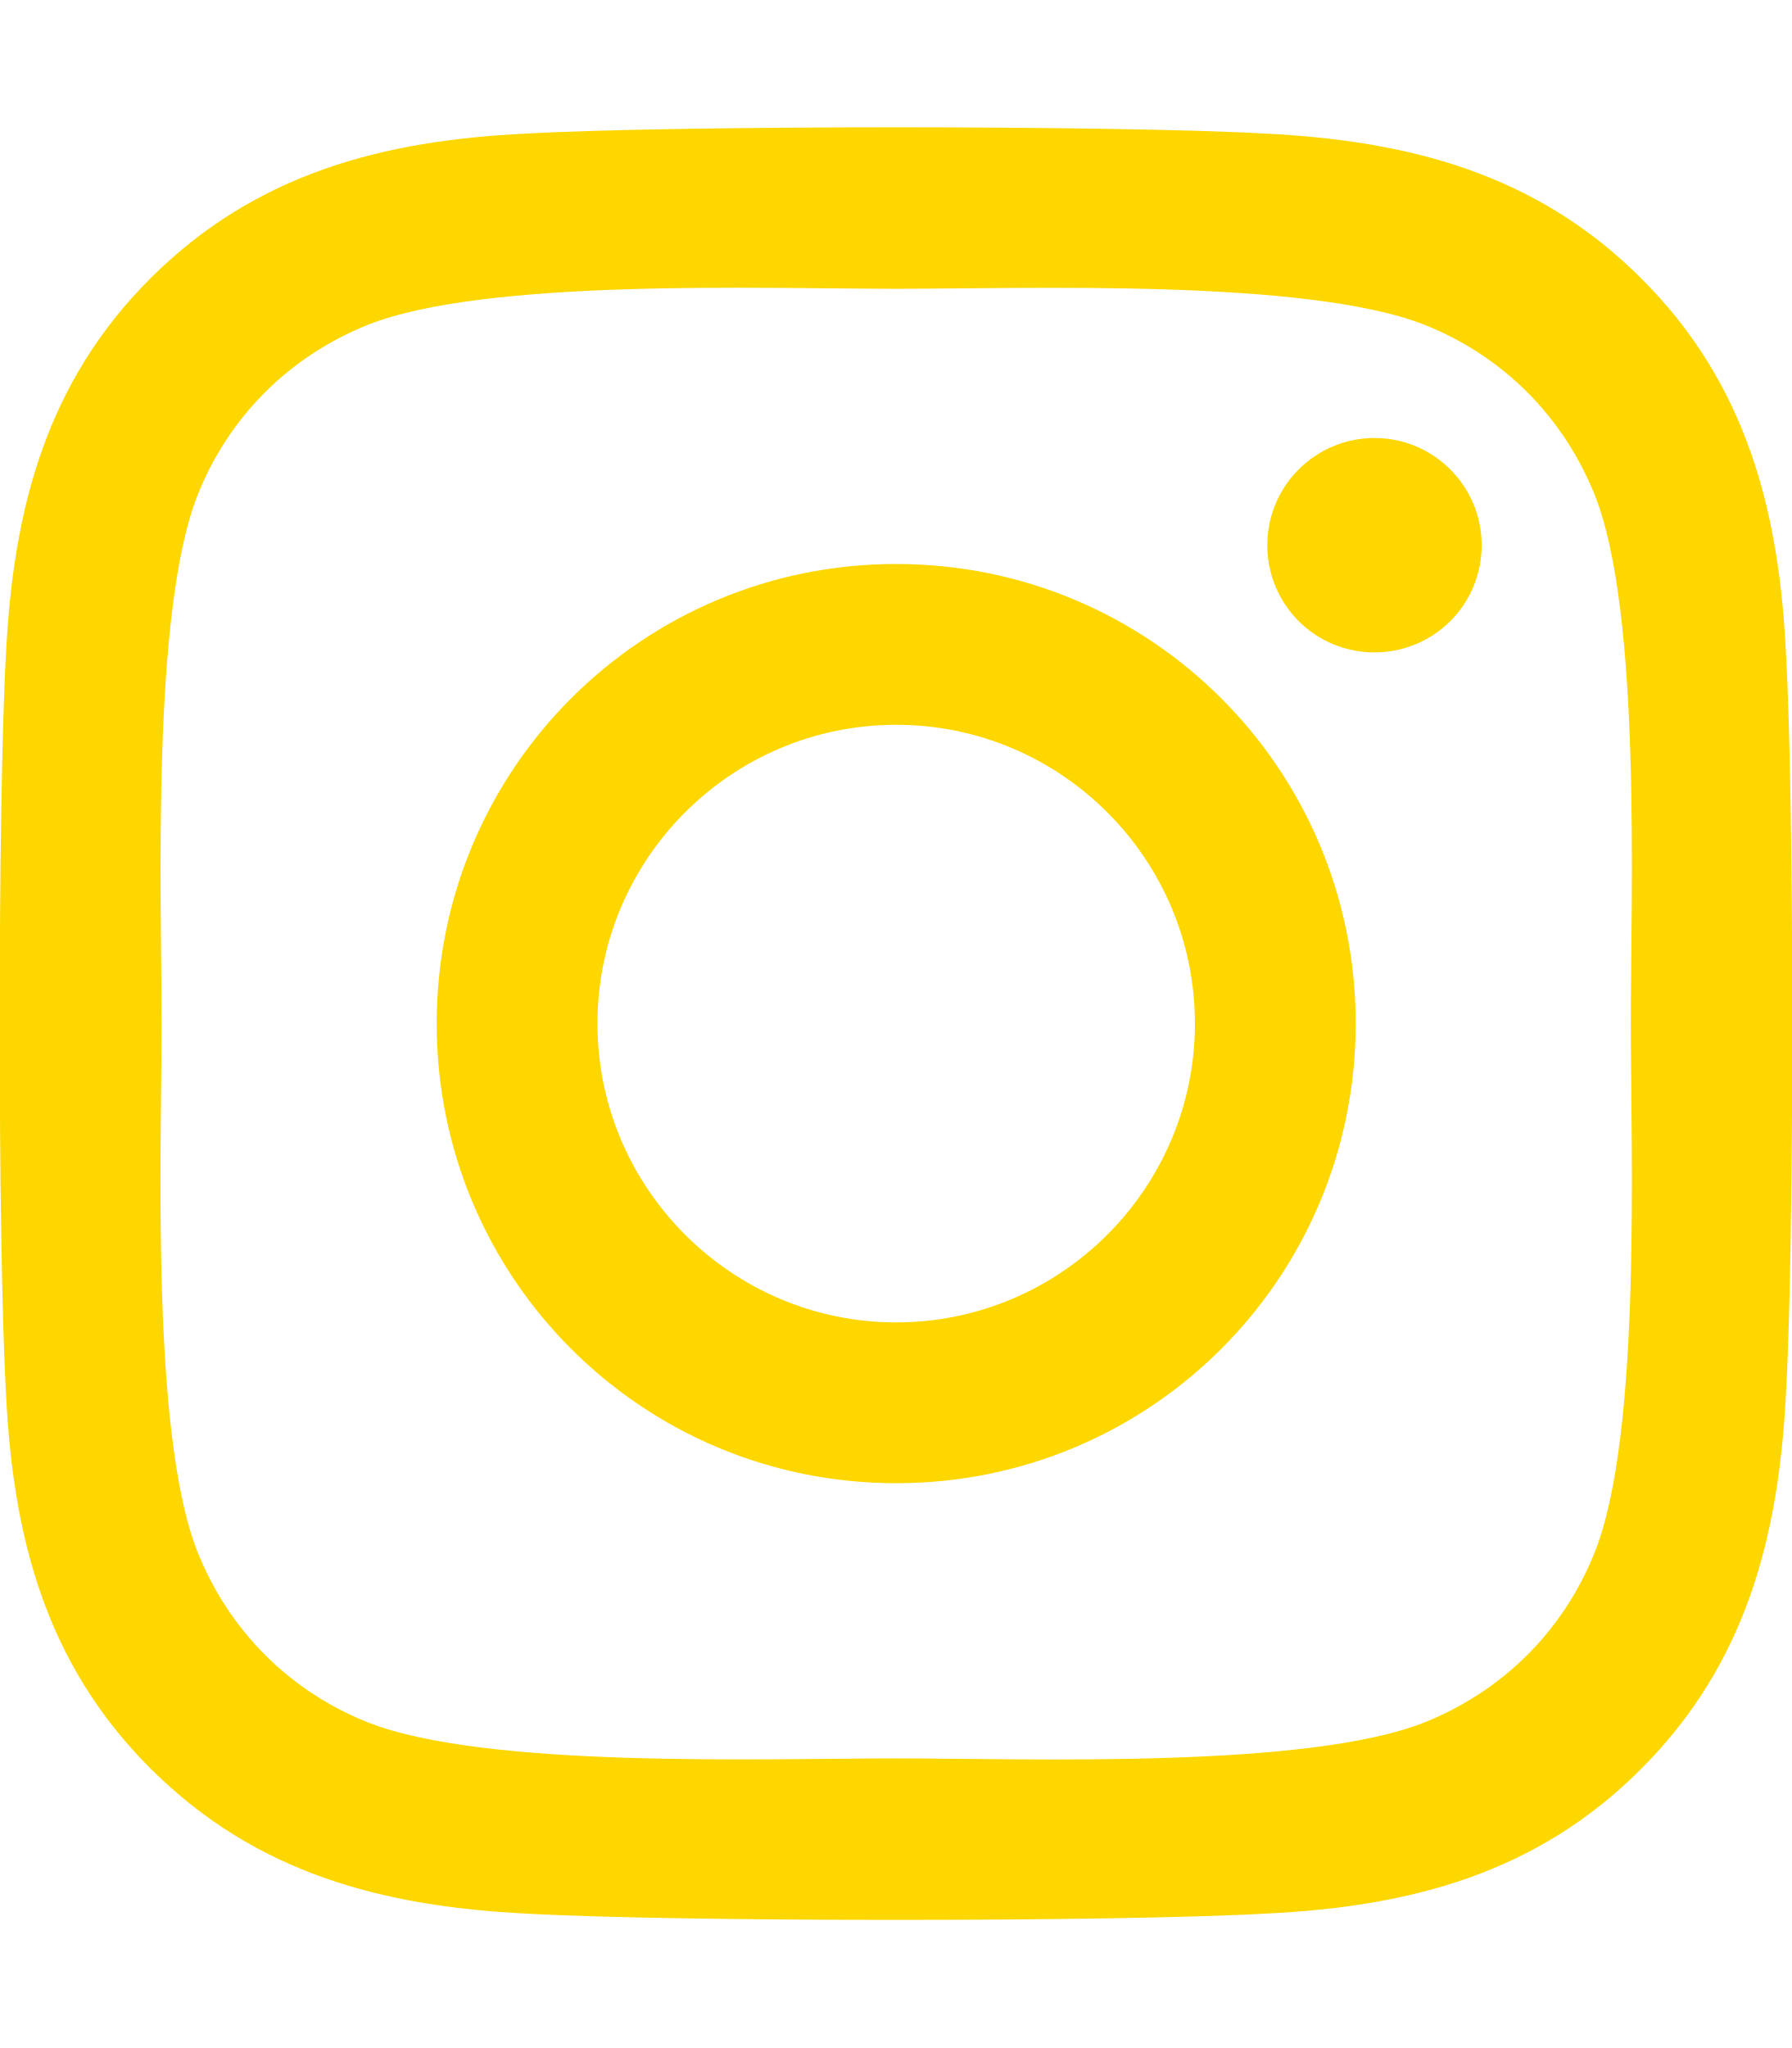
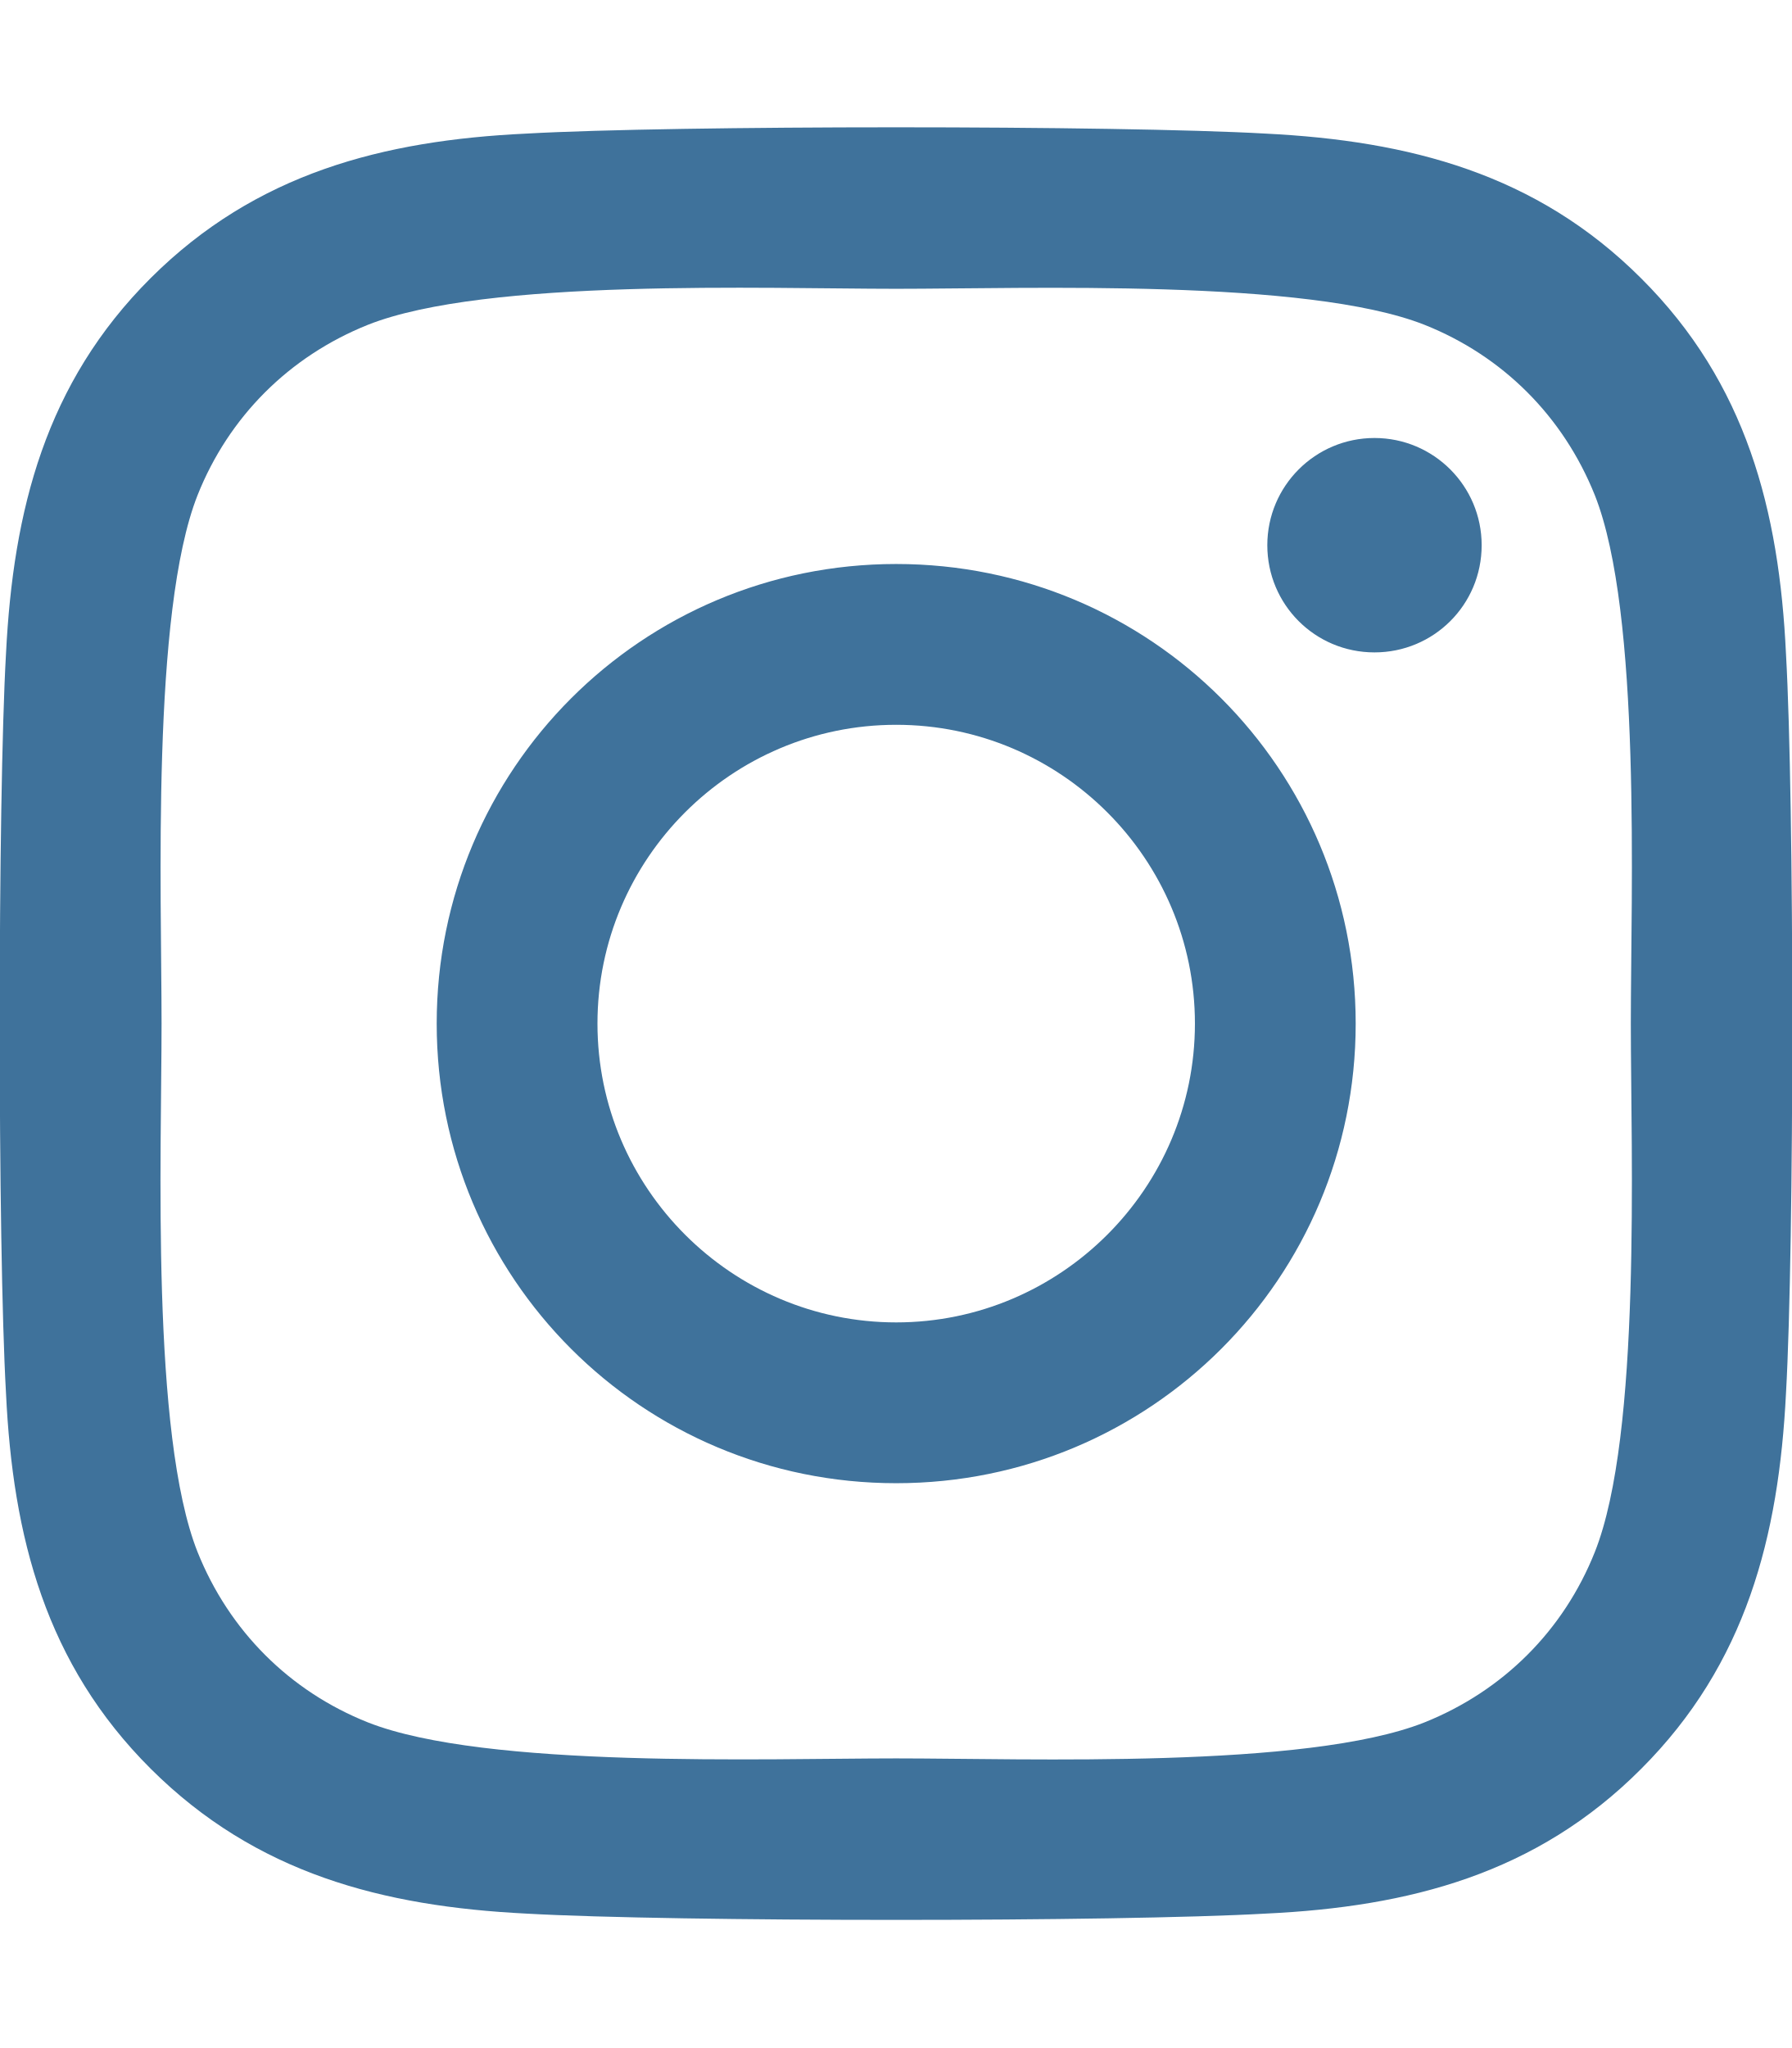
- <svg xmlns="http://www.w3.org/2000/svg" viewBox="0 0 448 512" fill="#FFD700">
+ <svg xmlns="http://www.w3.org/2000/svg" viewBox="0 0 448 512" fill="#3f729b">
  <path d="M224.1 141c-63.6 0-114.9 51.3-114.9 114.9s51.3 114.9 114.9 114.9S339 319.5 339 255.9 287.7 141 224.1 141zm0 189.6c-41.1 0-74.7-33.5-74.7-74.7s33.5-74.7 74.7-74.7 74.7 33.5 74.7 74.7-33.6 74.7-74.7 74.7zm146.4-194.3c0 14.9-12 26.8-26.8 26.8-14.9 0-26.8-12-26.8-26.8s12-26.8 26.8-26.8 26.8 12 26.8 26.8zm76.1 27.2c-1.7-35.9-9.9-67.7-36.2-93.9-26.2-26.2-58-34.4-93.9-36.2-37-2.1-147.9-2.1-184.9 0-35.8 1.7-67.6 9.9-93.9 36.1s-34.4 58-36.2 93.9c-2.1 37-2.1 147.9 0 184.9 1.7 35.9 9.9 67.7 36.2 93.9s58 34.4 93.9 36.2c37 2.1 147.9 2.1 184.9 0 35.9-1.7 67.7-9.9 93.9-36.2 26.2-26.2 34.4-58 36.2-93.9 2.1-37 2.1-147.8 0-184.8zM398.8 388c-7.8 19.6-22.9 34.7-42.6 42.6-29.5 11.7-99.5 9-132.1 9s-102.7 2.6-132.1-9c-19.6-7.8-34.7-22.9-42.6-42.6-11.7-29.5-9-99.5-9-132.1s-2.6-102.7 9-132.1c7.8-19.6 22.9-34.7 42.6-42.6 29.5-11.7 99.5-9 132.1-9s102.7-2.6 132.1 9c19.6 7.8 34.7 22.9 42.6 42.6 11.7 29.5 9 99.5 9 132.1s2.7 102.7-9 132.1z" />
</svg>
